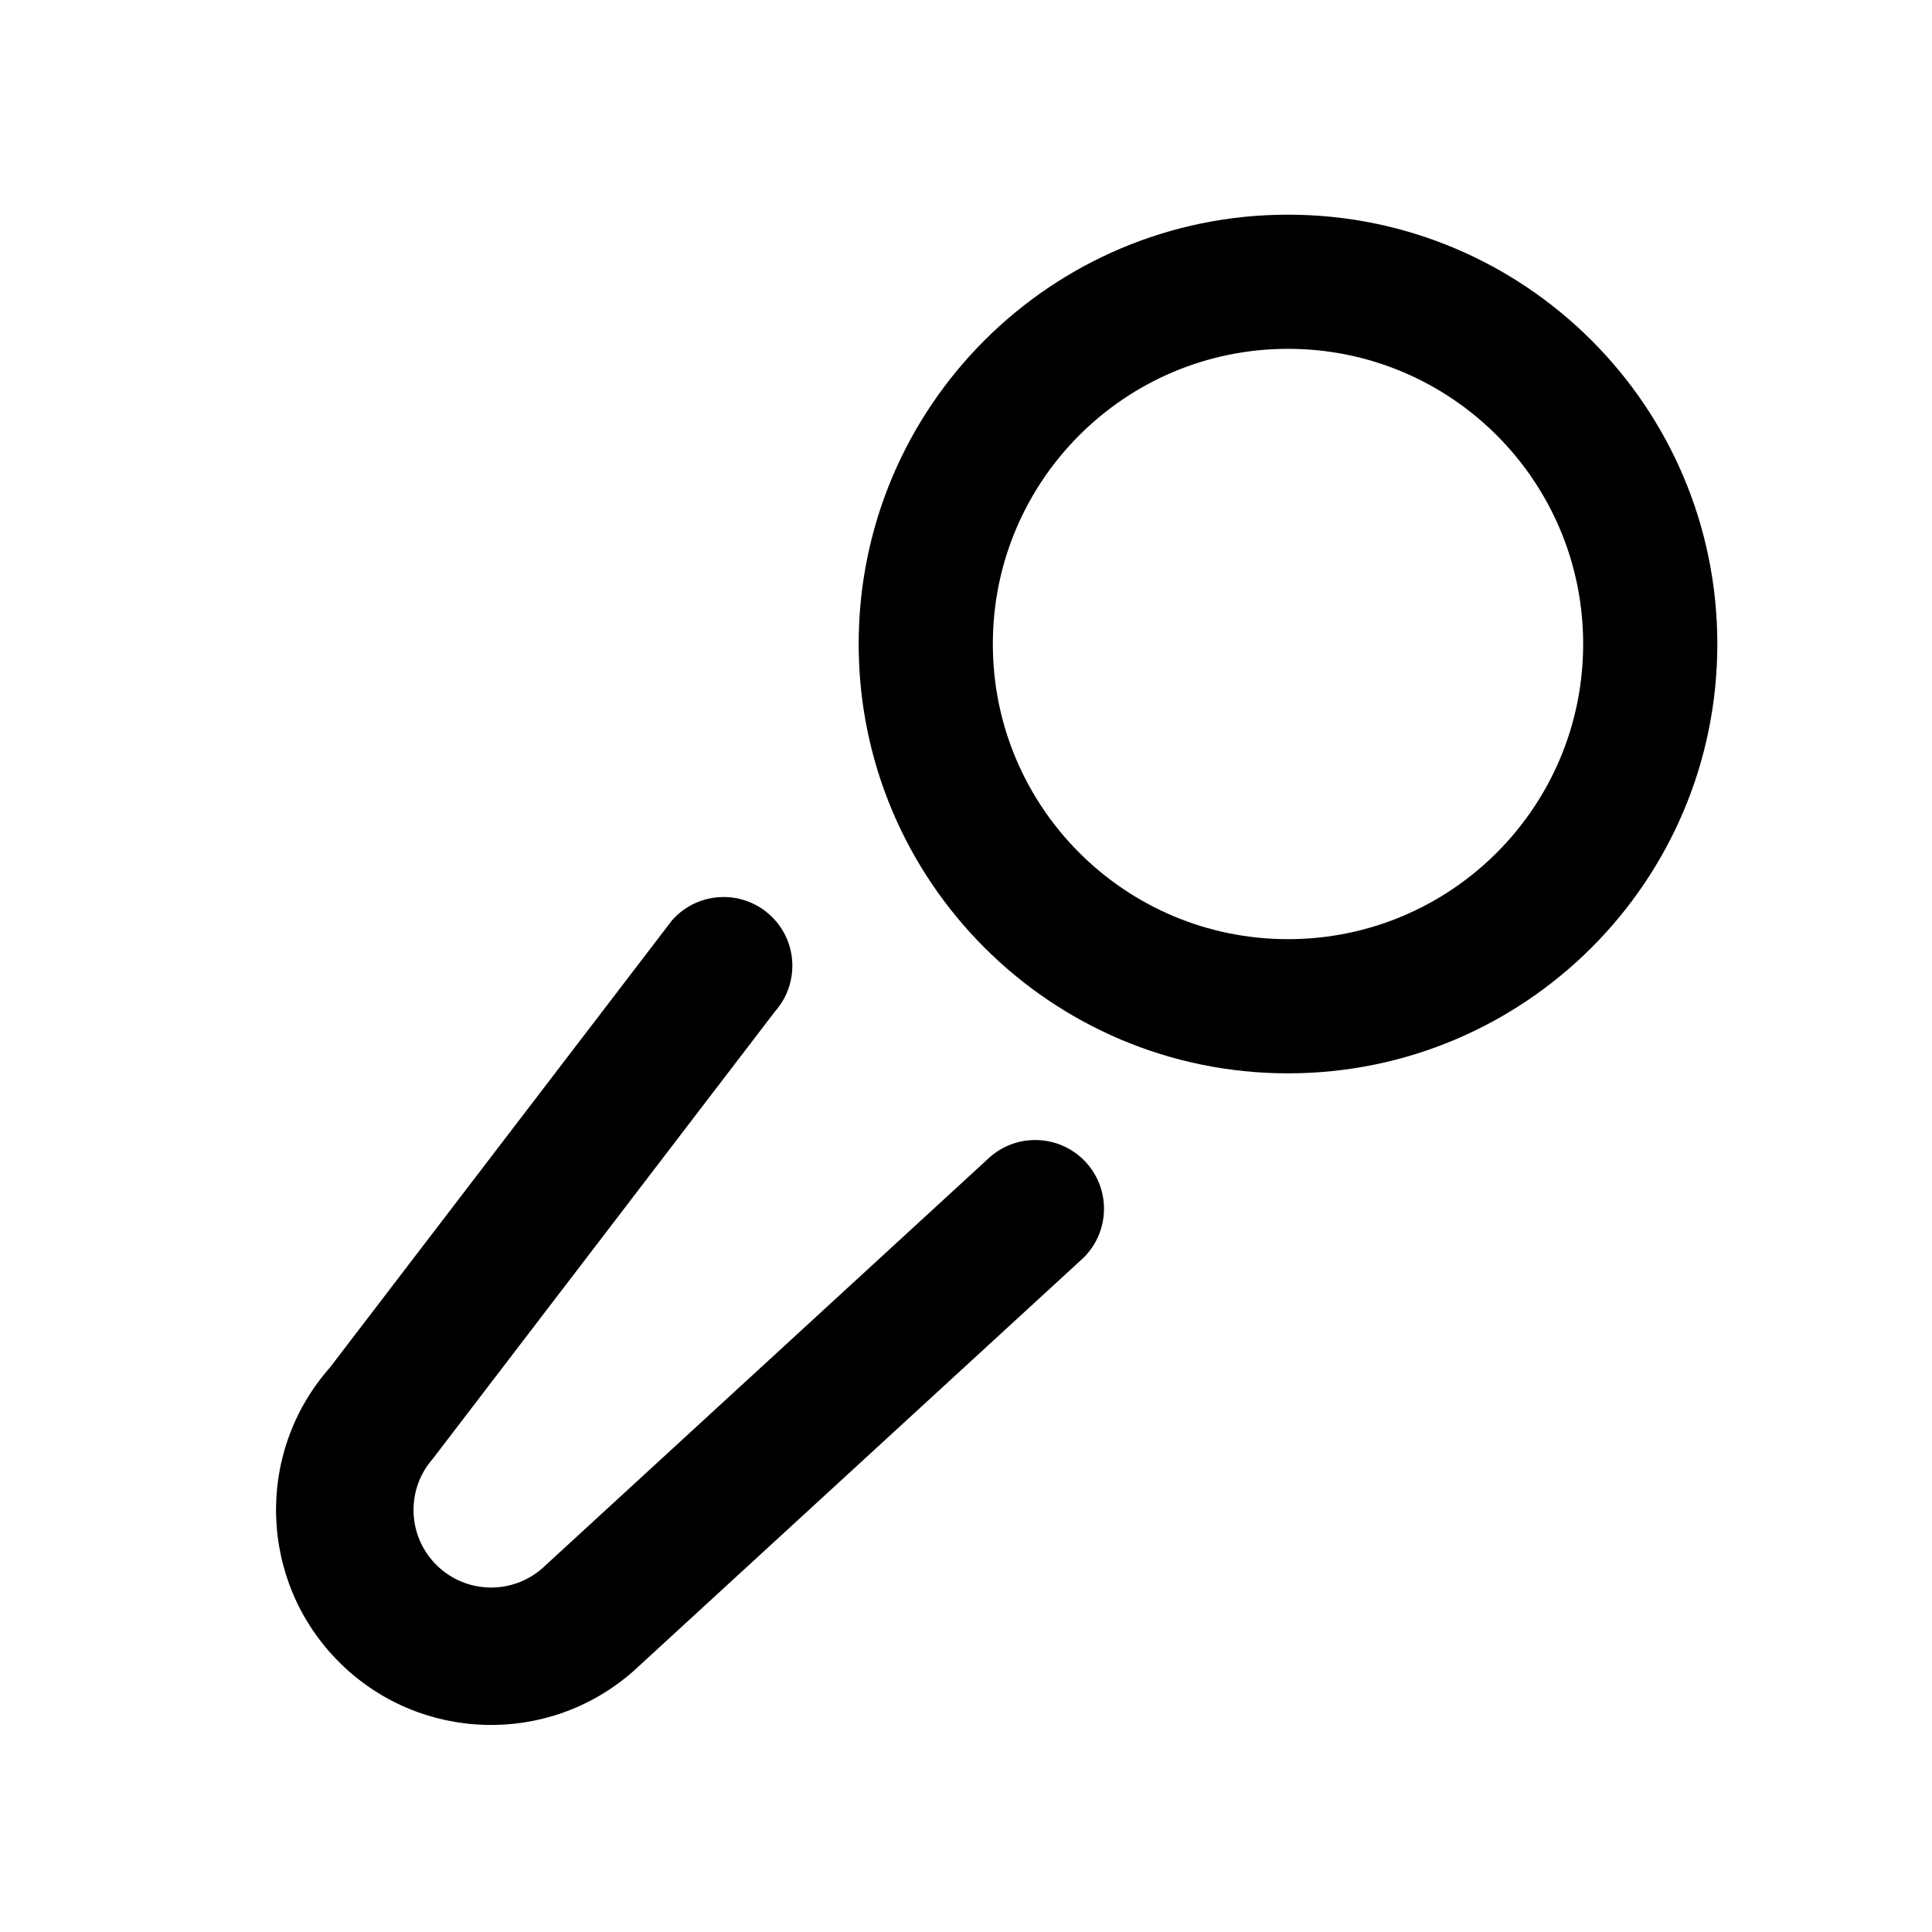
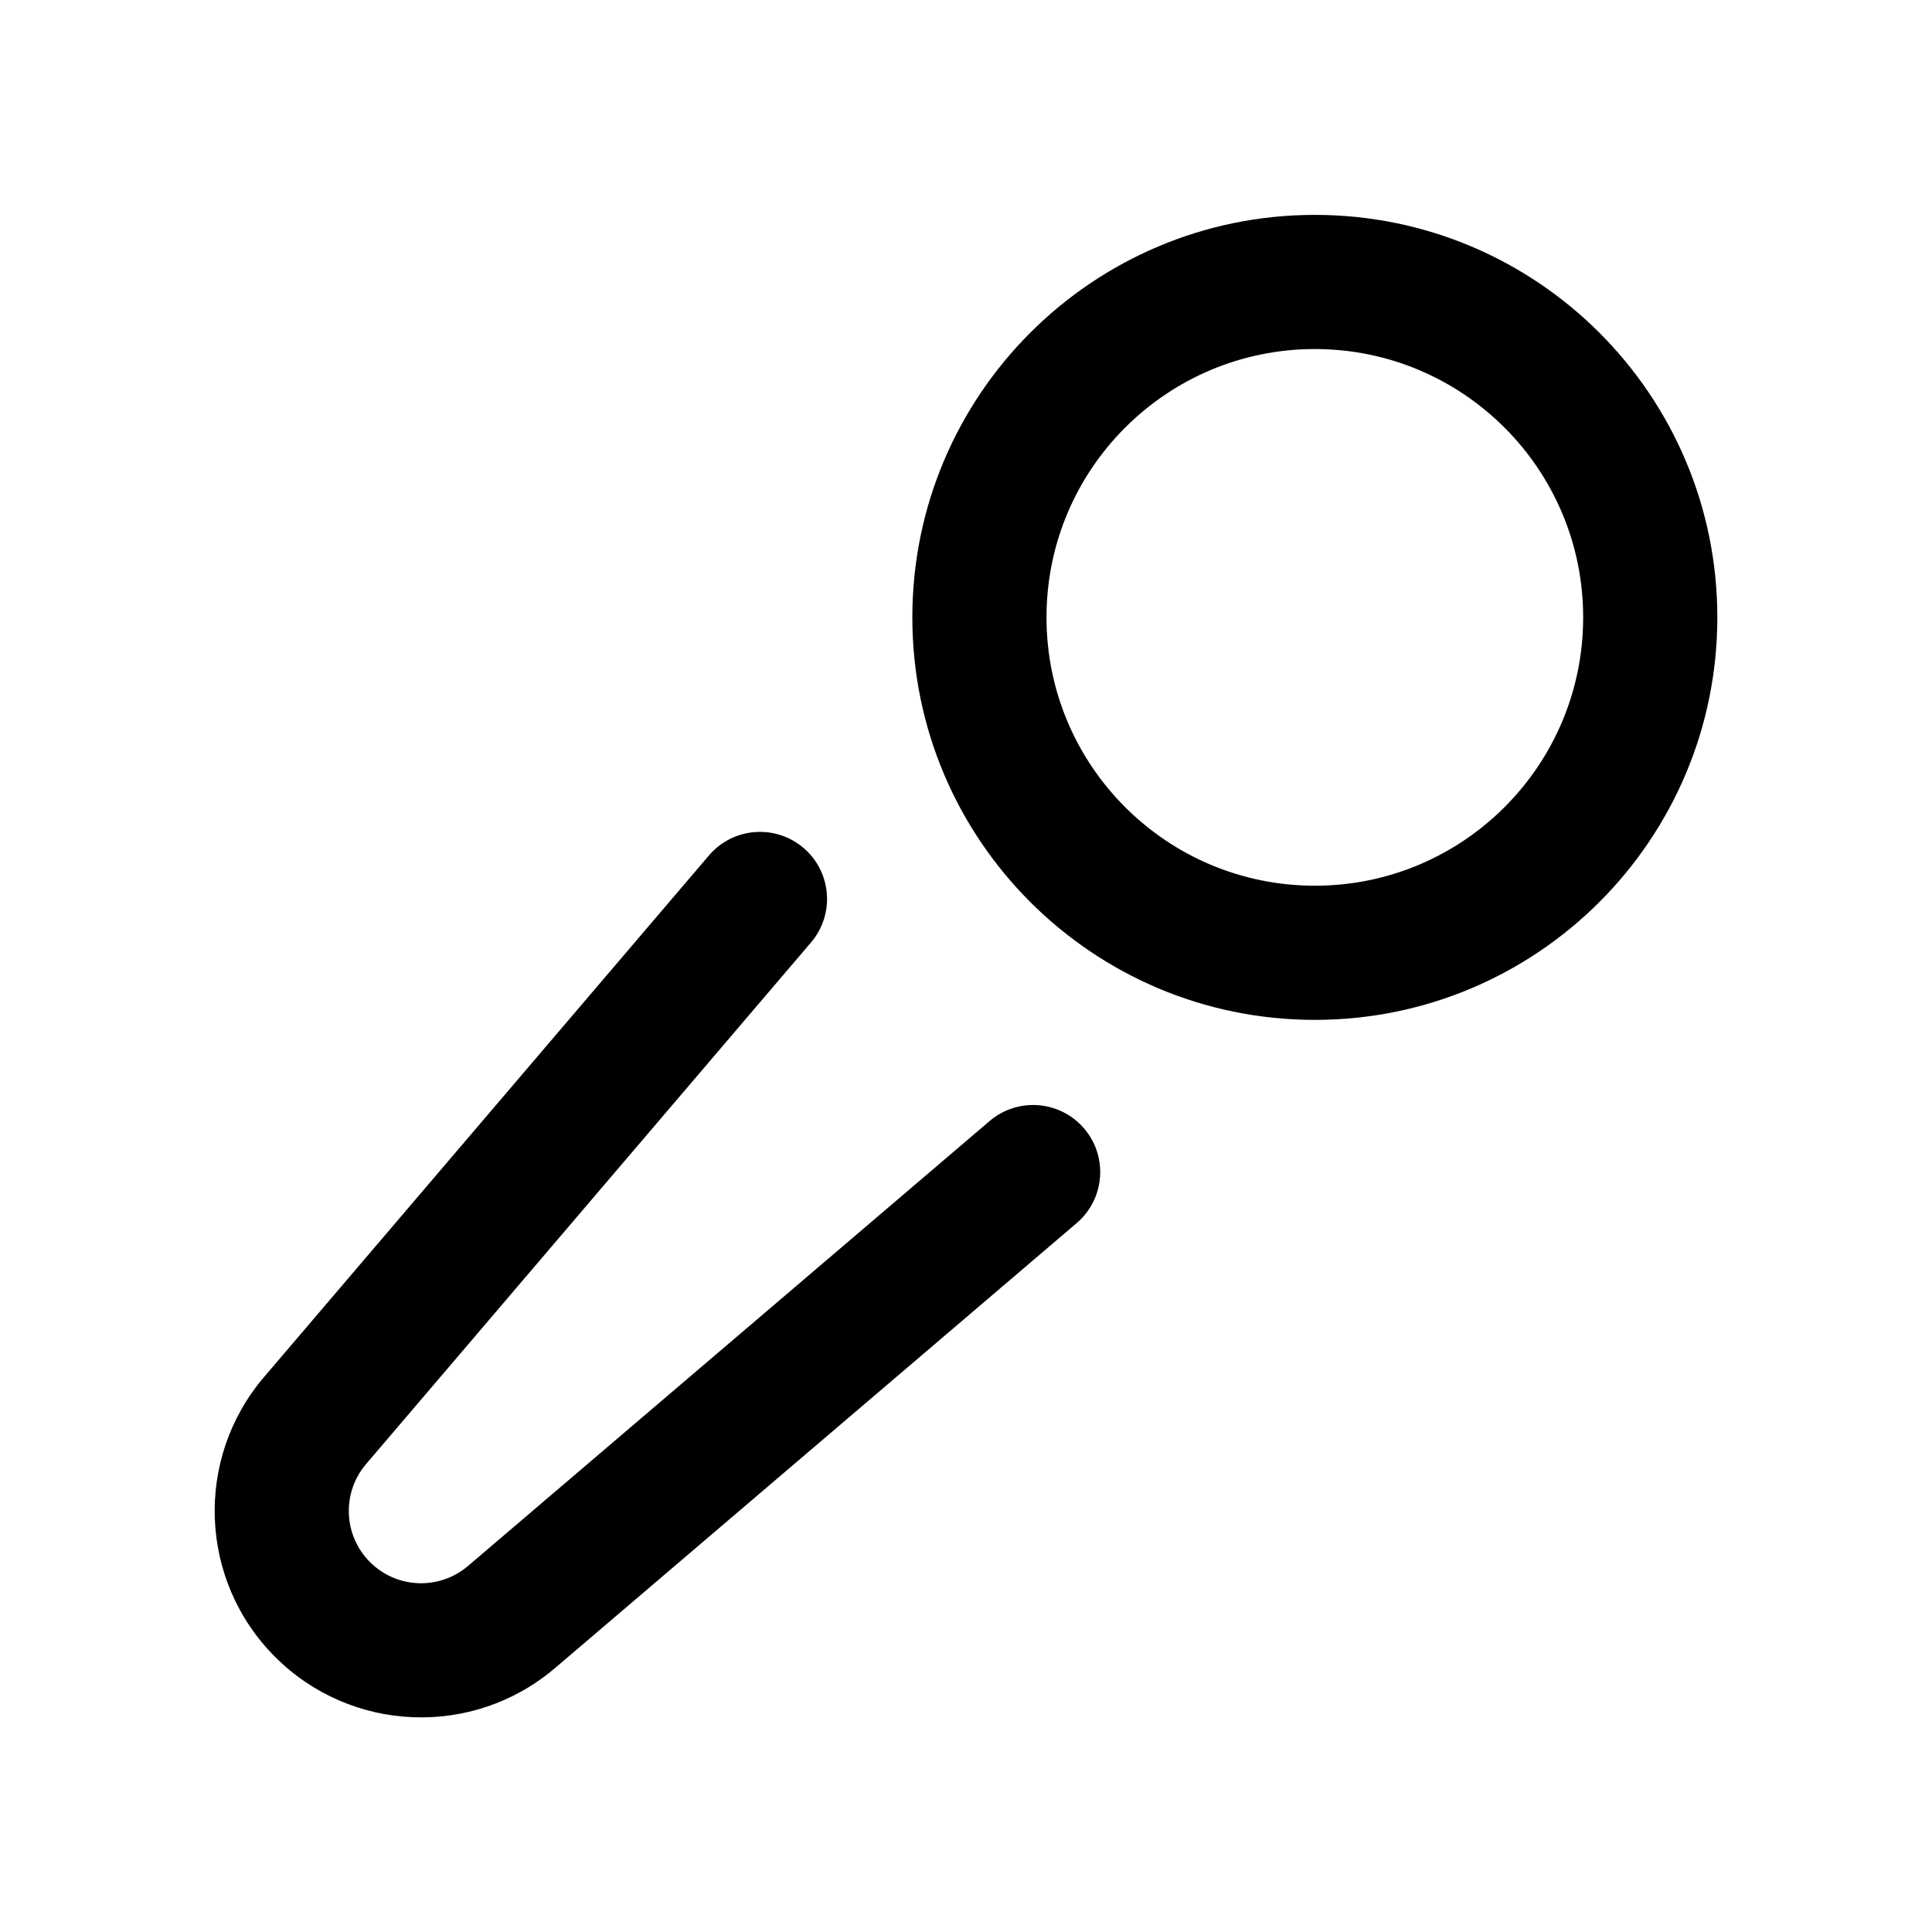
<svg xmlns="http://www.w3.org/2000/svg" fill="none" height="36" viewBox="0 0 36 36" width="36">
-   <g fill="currentColor">
-     <path clip-rule="evenodd" d="m24 20c4.418 0 8-3.582 8-8 0-4.418-3.582-8-8-8s-8 3.582-8 8c0 4.418 3.582 8 8 8zm0-2.5c3.038 0 5.5-2.462 5.5-5.5 0-3.038-2.462-5.5-5.5-5.5s-5.5 2.462-5.5 5.5c0 3.038 2.462 5.5 5.5 5.5z" fill-rule="evenodd" />
-     <path d="m18.443 21.563c.53-.468 1.34-.417 1.808.113s.417 1.34-.113 1.808l-8.336 7.656c-1.587 1.4-3.989 1.325-5.485-.171-1.496-1.496-1.571-3.898-.171-5.485l6.377-8.336c.468-.53 1.278-.581 1.808-.113s.581 1.277.113 1.808l-6.377 8.336c-.505.573-.478 1.439.062 1.979.54.54 1.407.567 1.979.062z" />
+   <g clip-rule="evenodd" fill="currentColor" fill-rule="evenodd">
+     <path d="m24.5 6.504c-2.761 0-5 2.239-5 5 0 2.761 2.239 5 5 5s5-2.239 5-5c0-2.761-2.239-5-5-5zm-7.5 5c0-4.142 3.358-7.5 7.5-7.5 4.142 0 7.5 3.358 7.5 7.5 0 4.142-3.358 7.5-7.5 7.5-4.142 0-7.5-3.358-7.5-7.5z" />
+     <path d="m14.972 15.799c.525.448.588 1.237.14 1.762l-8.29 9.719c-.456.535-.425 1.33.072 1.827.497.497 1.292.528 1.827.072l9.719-8.29c.525-.448 1.314-.385 1.762.14s.385 1.314-.14 1.762l-9.719 8.29c-1.526 1.302-3.797 1.212-5.216-.206s-1.509-3.69-.207-5.216l8.29-9.719c.448-.525 1.236-.588 1.762-.14z" />
  </g>
</svg>
